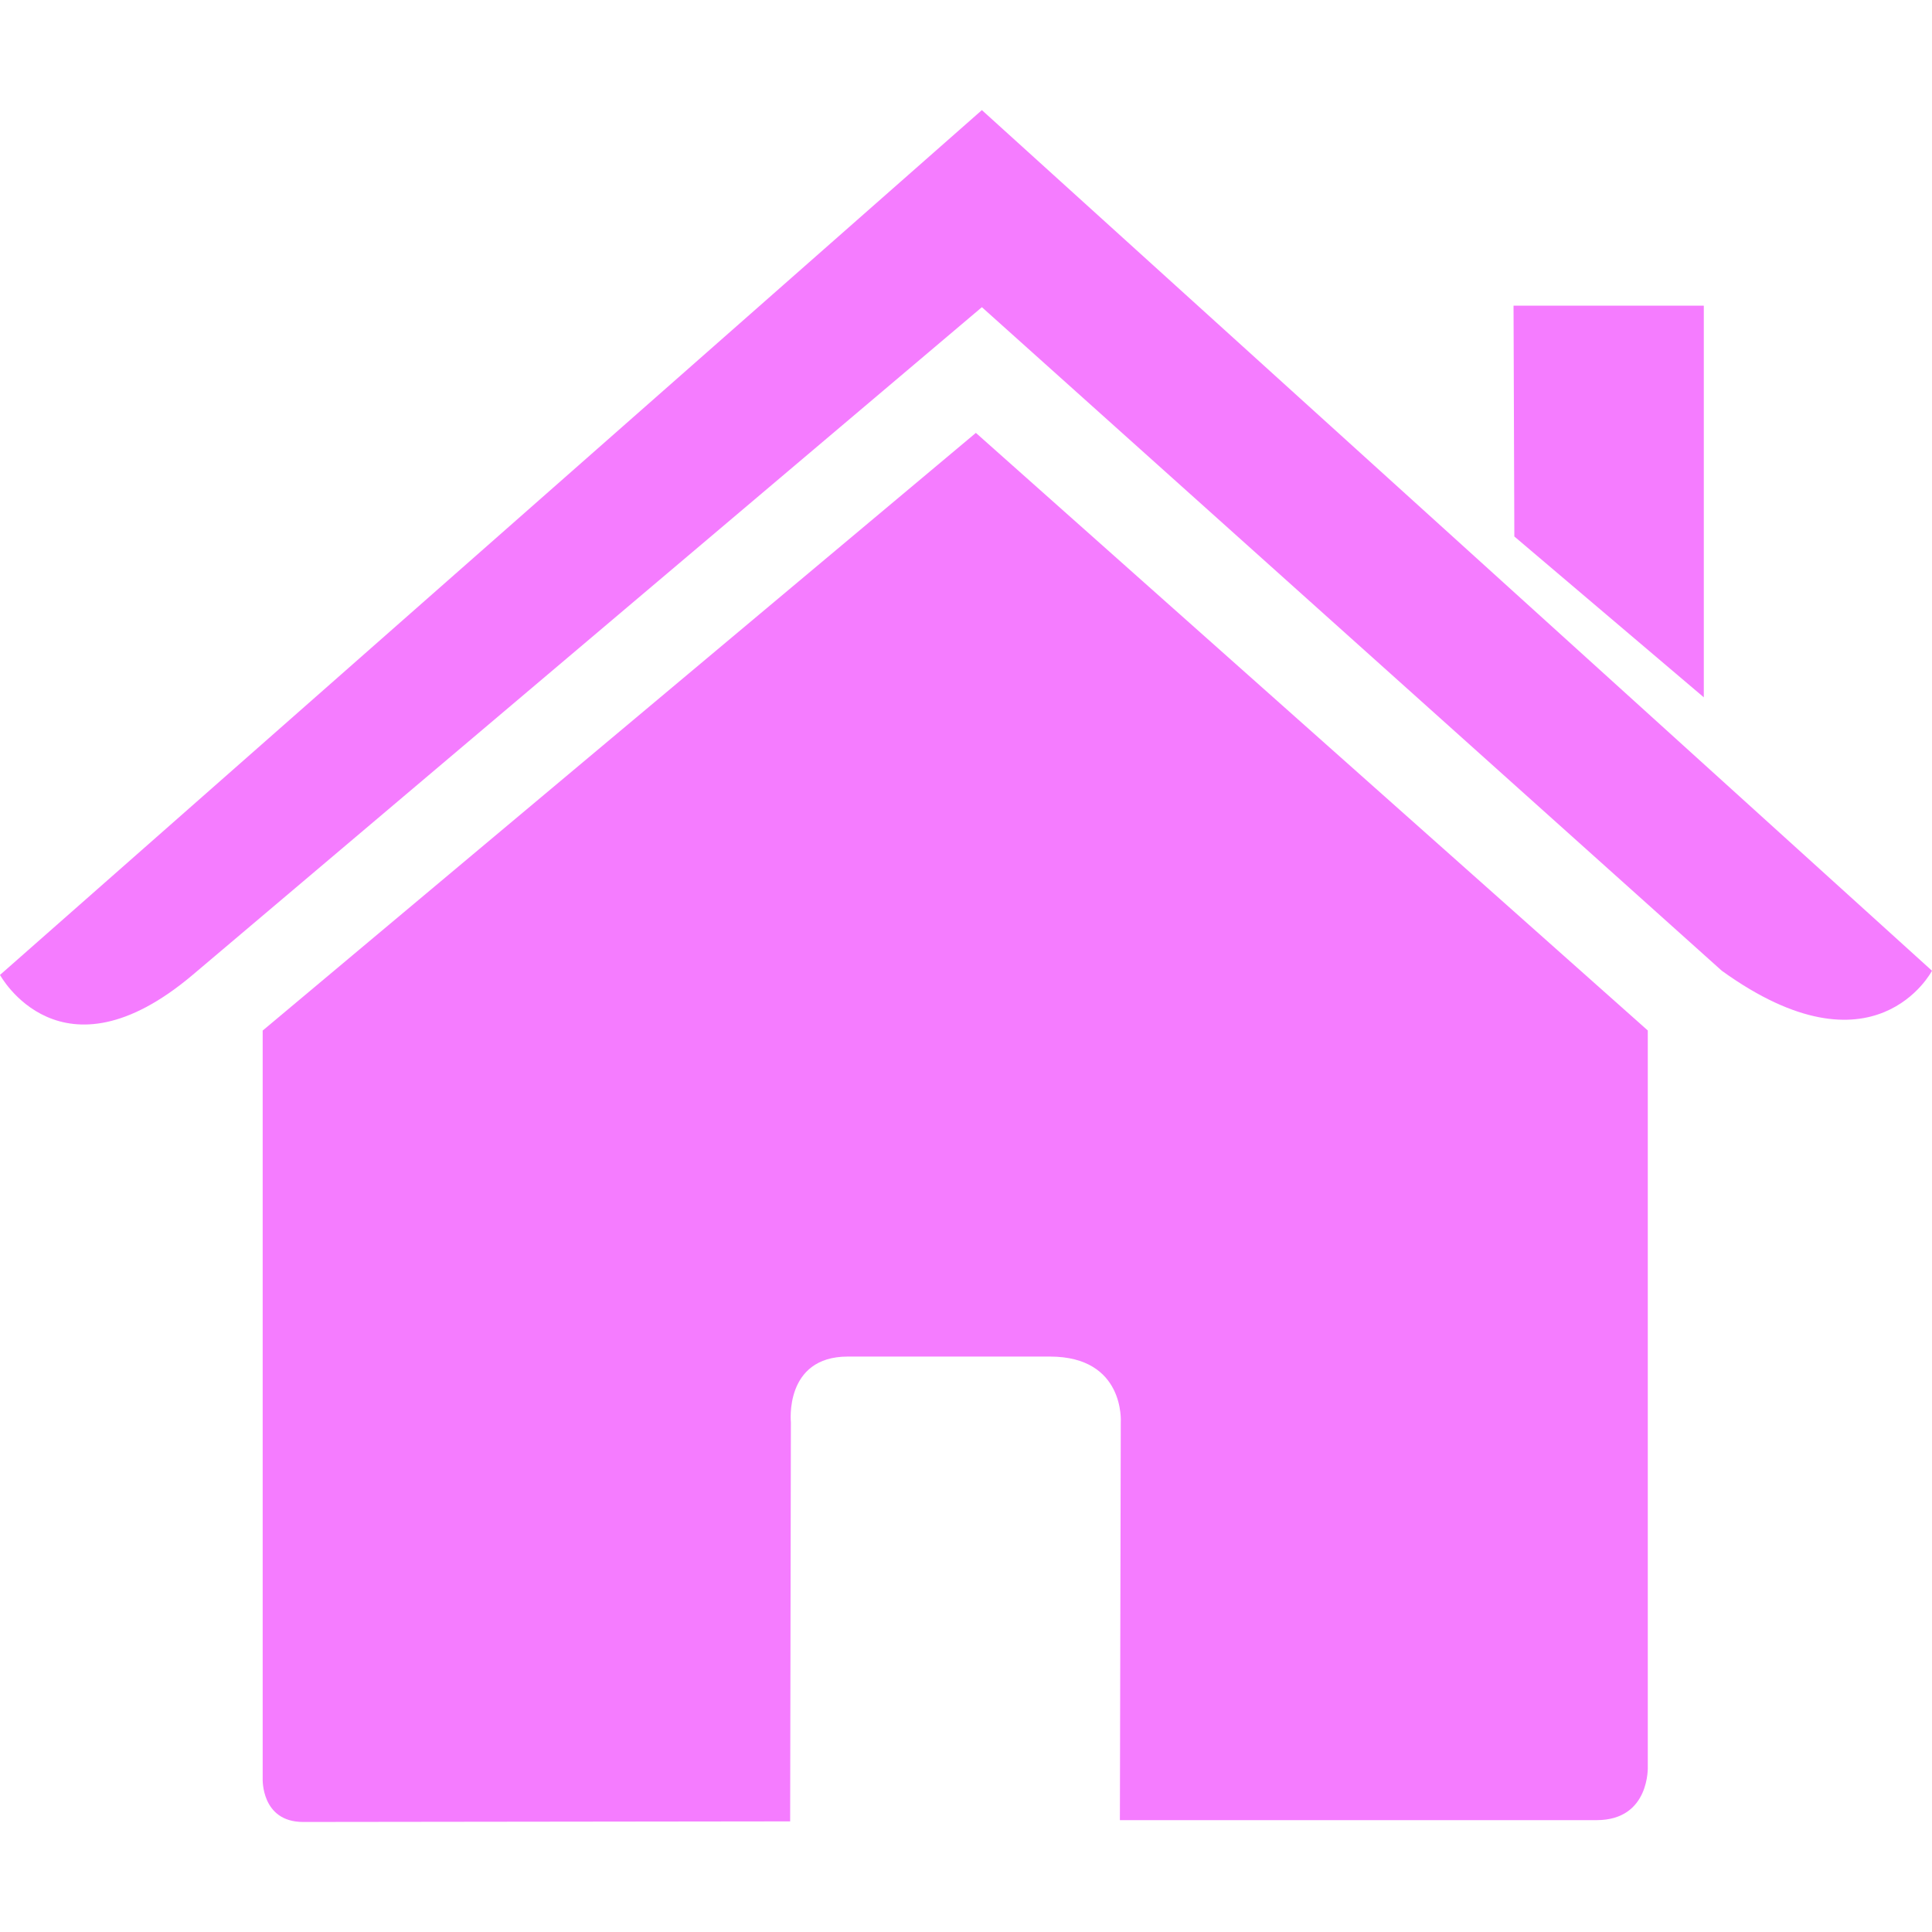
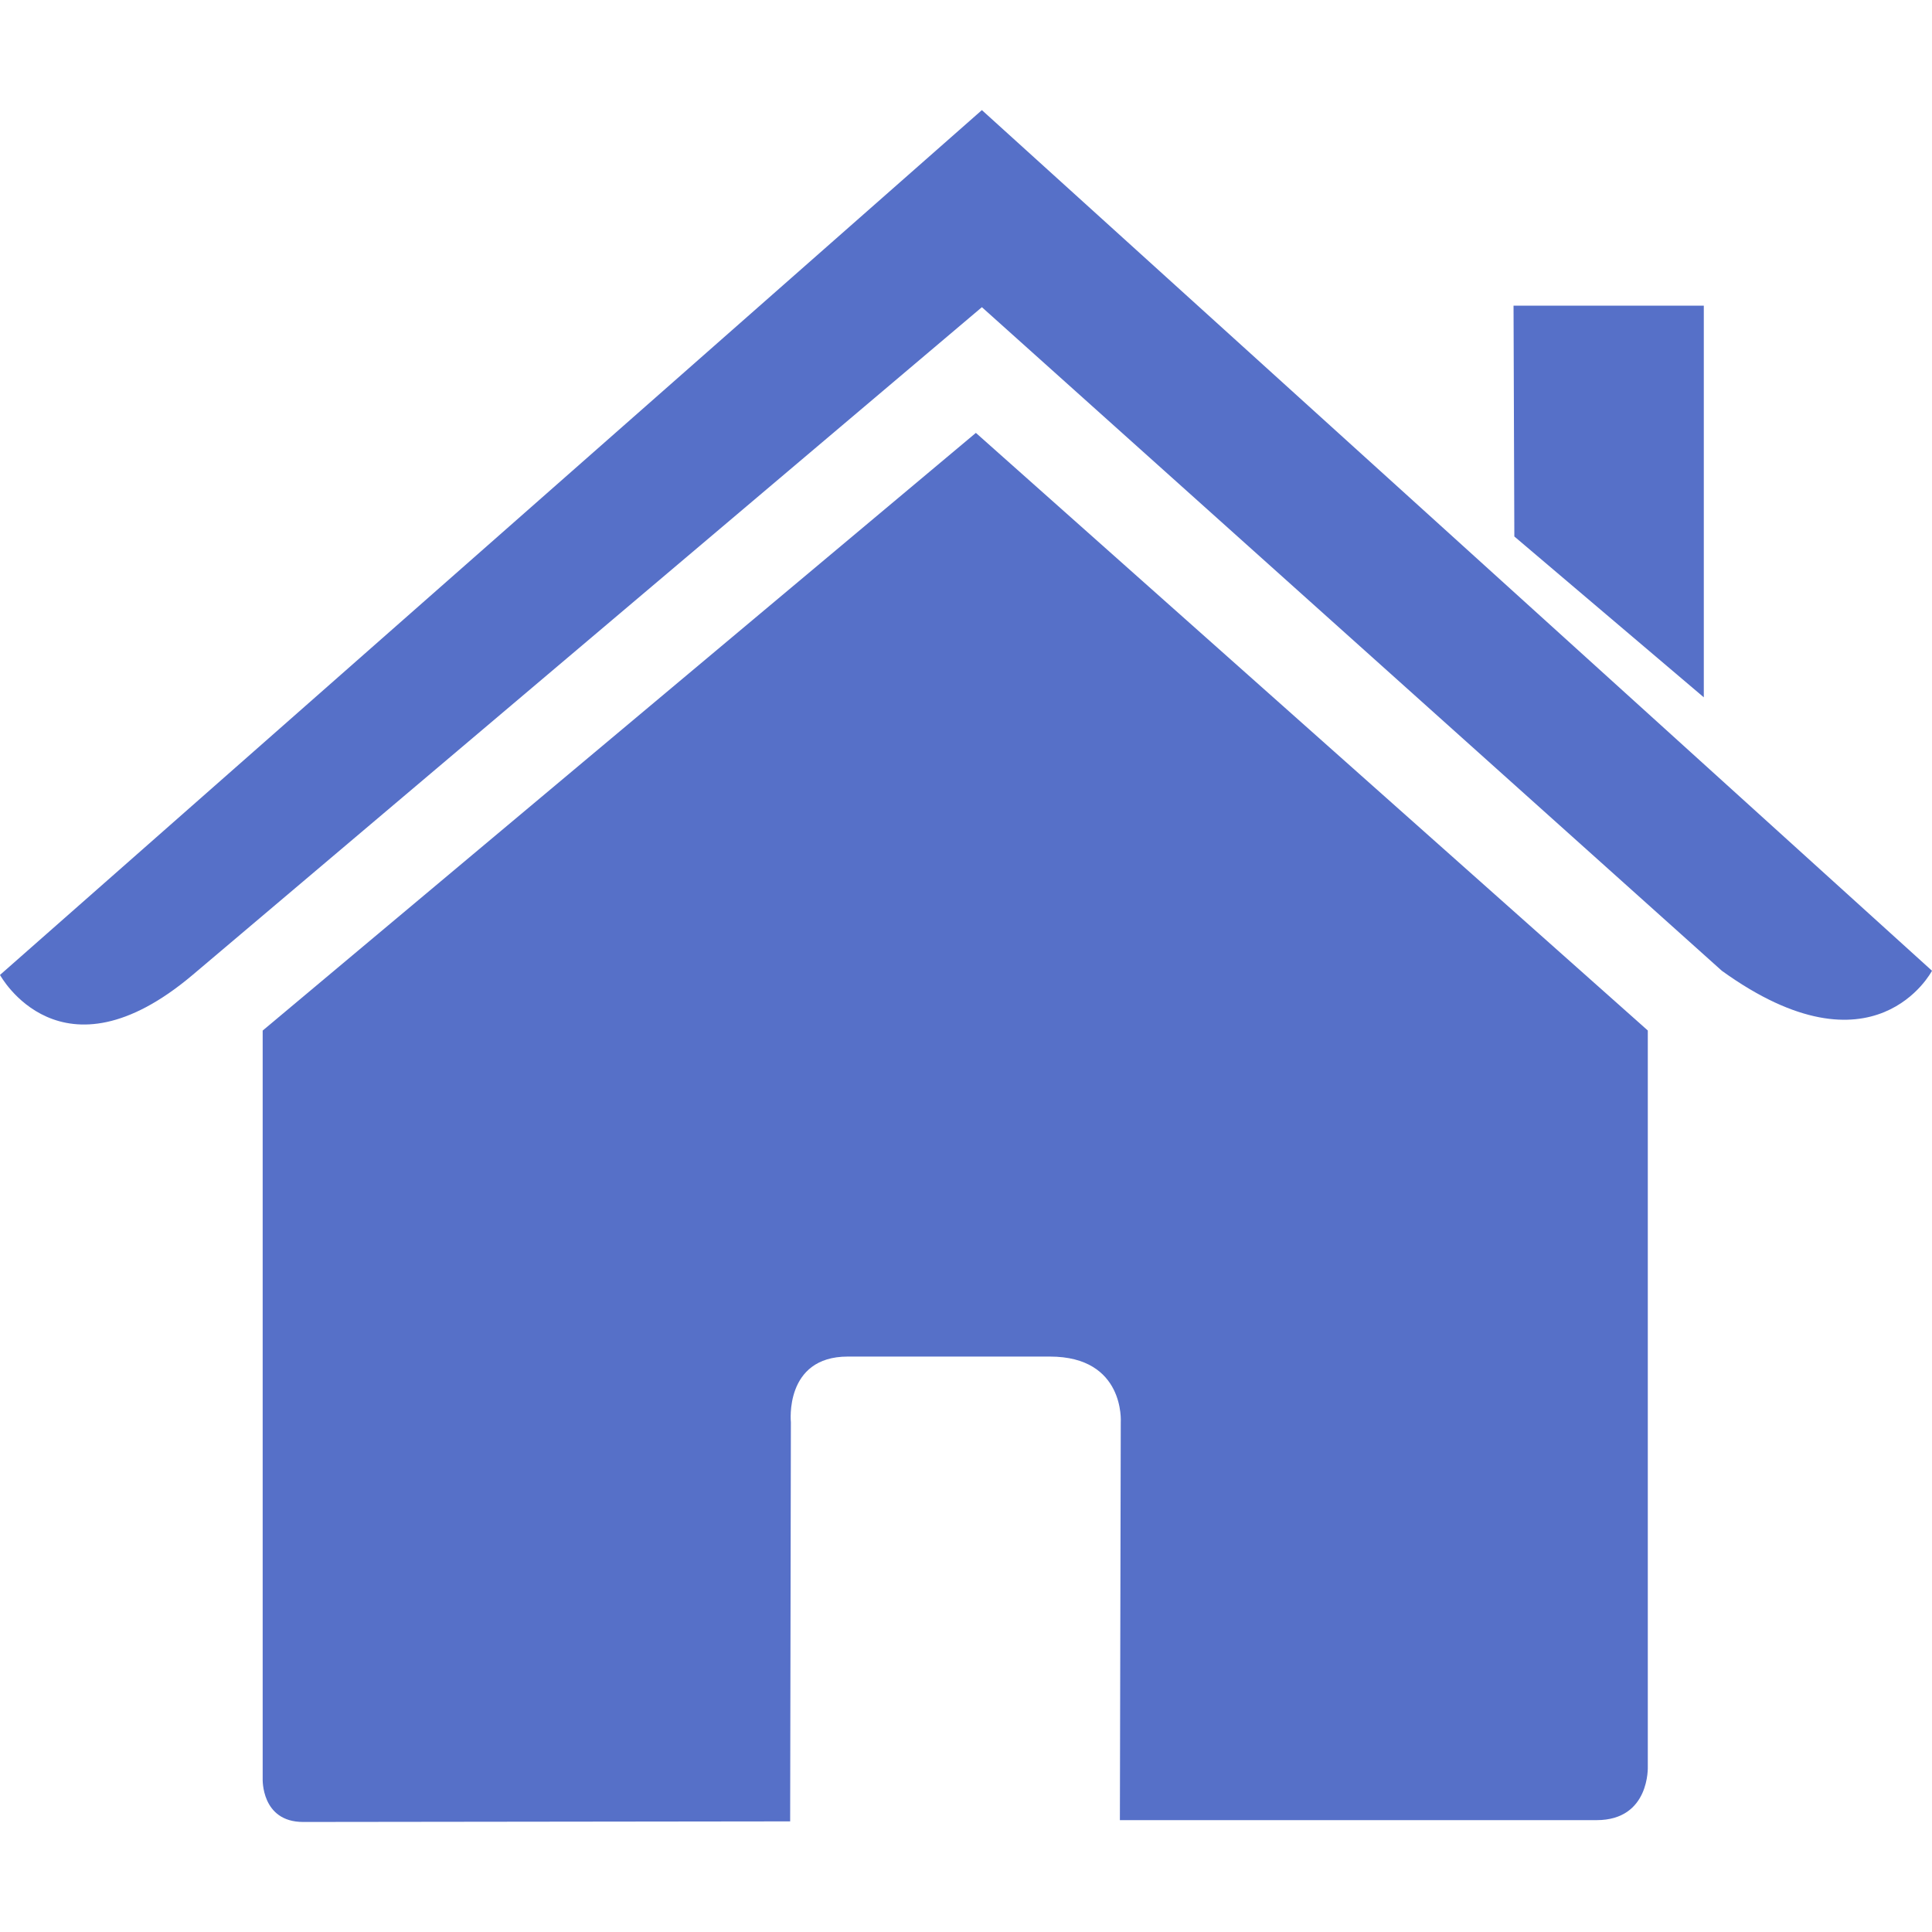
- <svg xmlns="http://www.w3.org/2000/svg" version="1.1" id="Capa_1" fill="#F57CFF" x="0px" y="0px" viewBox="0 0 26.39 26.39" style="enable-background:new 0 0 26.39 26.39;" xml:space="preserve">
+ <svg xmlns="http://www.w3.org/2000/svg" version="1.1" id="Capa_1" fill="#5670C8" x="0px" y="0px" viewBox="0 0 26.39 26.39" style="enable-background:new 0 0 26.39 26.39;" xml:space="preserve">
  <g>
    <g id="c14_house">
      <path d="M3.588,24.297c0,0-0.024,0.59,0.553,0.59c0.718,0,6.652-0.008,6.652-0.008l0.01-5.451c0,0-0.094-0.898,0.777-0.898h2.761    c1.031,0,0.968,0.898,0.968,0.898l-0.012,5.434c0,0,5.628,0,6.512,0c0.732,0,0.699-0.734,0.699-0.734V14.076L13.33,5.913    l-9.742,8.164C3.588,14.077,3.588,24.297,3.588,24.297z" />
      <path d="M0,13.317c0,0,0.826,1.524,2.631,0l10.781-9.121l10.107,9.064c2.088,1.506,2.871,0,2.871,0L13.412,1.504L0,13.317z" />
      <polygon points="23.273,4.175 20.674,4.175 20.685,7.328 23.273,9.525   " />
    </g>
    <g id="Capa_1_216_">
	</g>
  </g>
  <g>
</g>
  <g>
</g>
  <g>
</g>
  <g>
</g>
  <g>
</g>
  <g>
</g>
  <g>
</g>
  <g>
</g>
  <g>
</g>
  <g>
</g>
  <g>
</g>
  <g>
</g>
  <g>
</g>
  <g>
</g>
  <g>
</g>
</svg>
